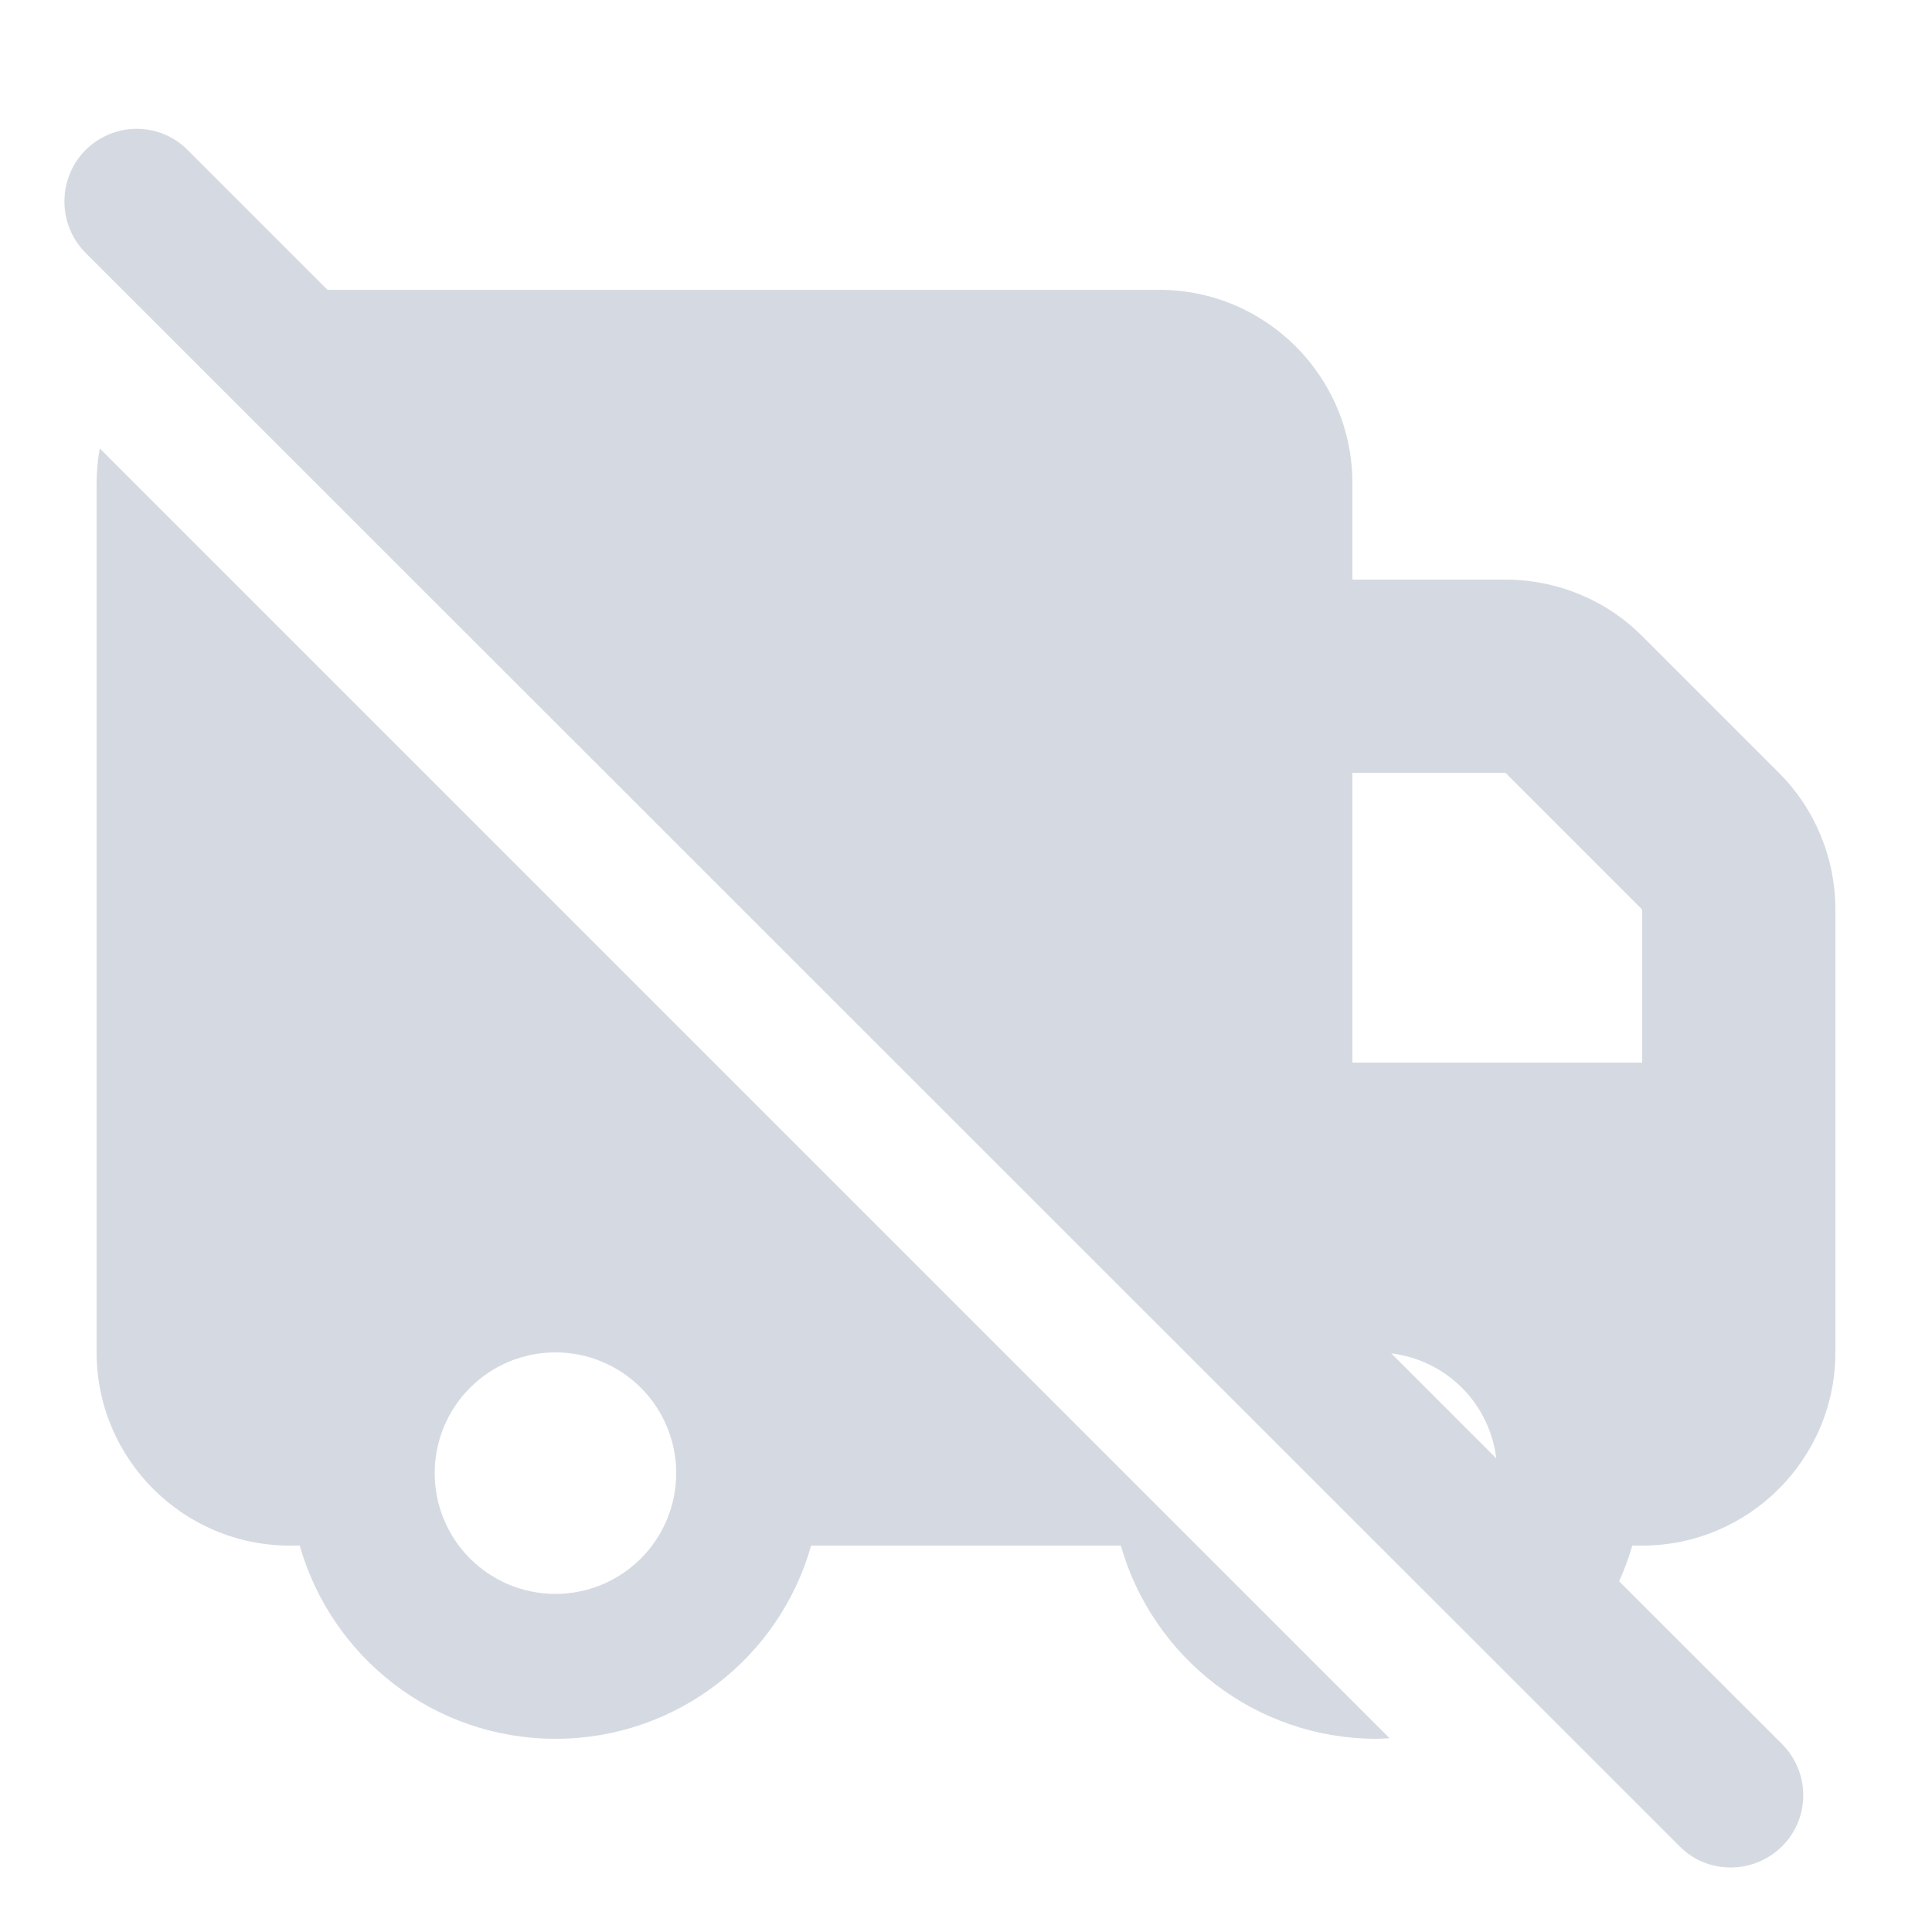
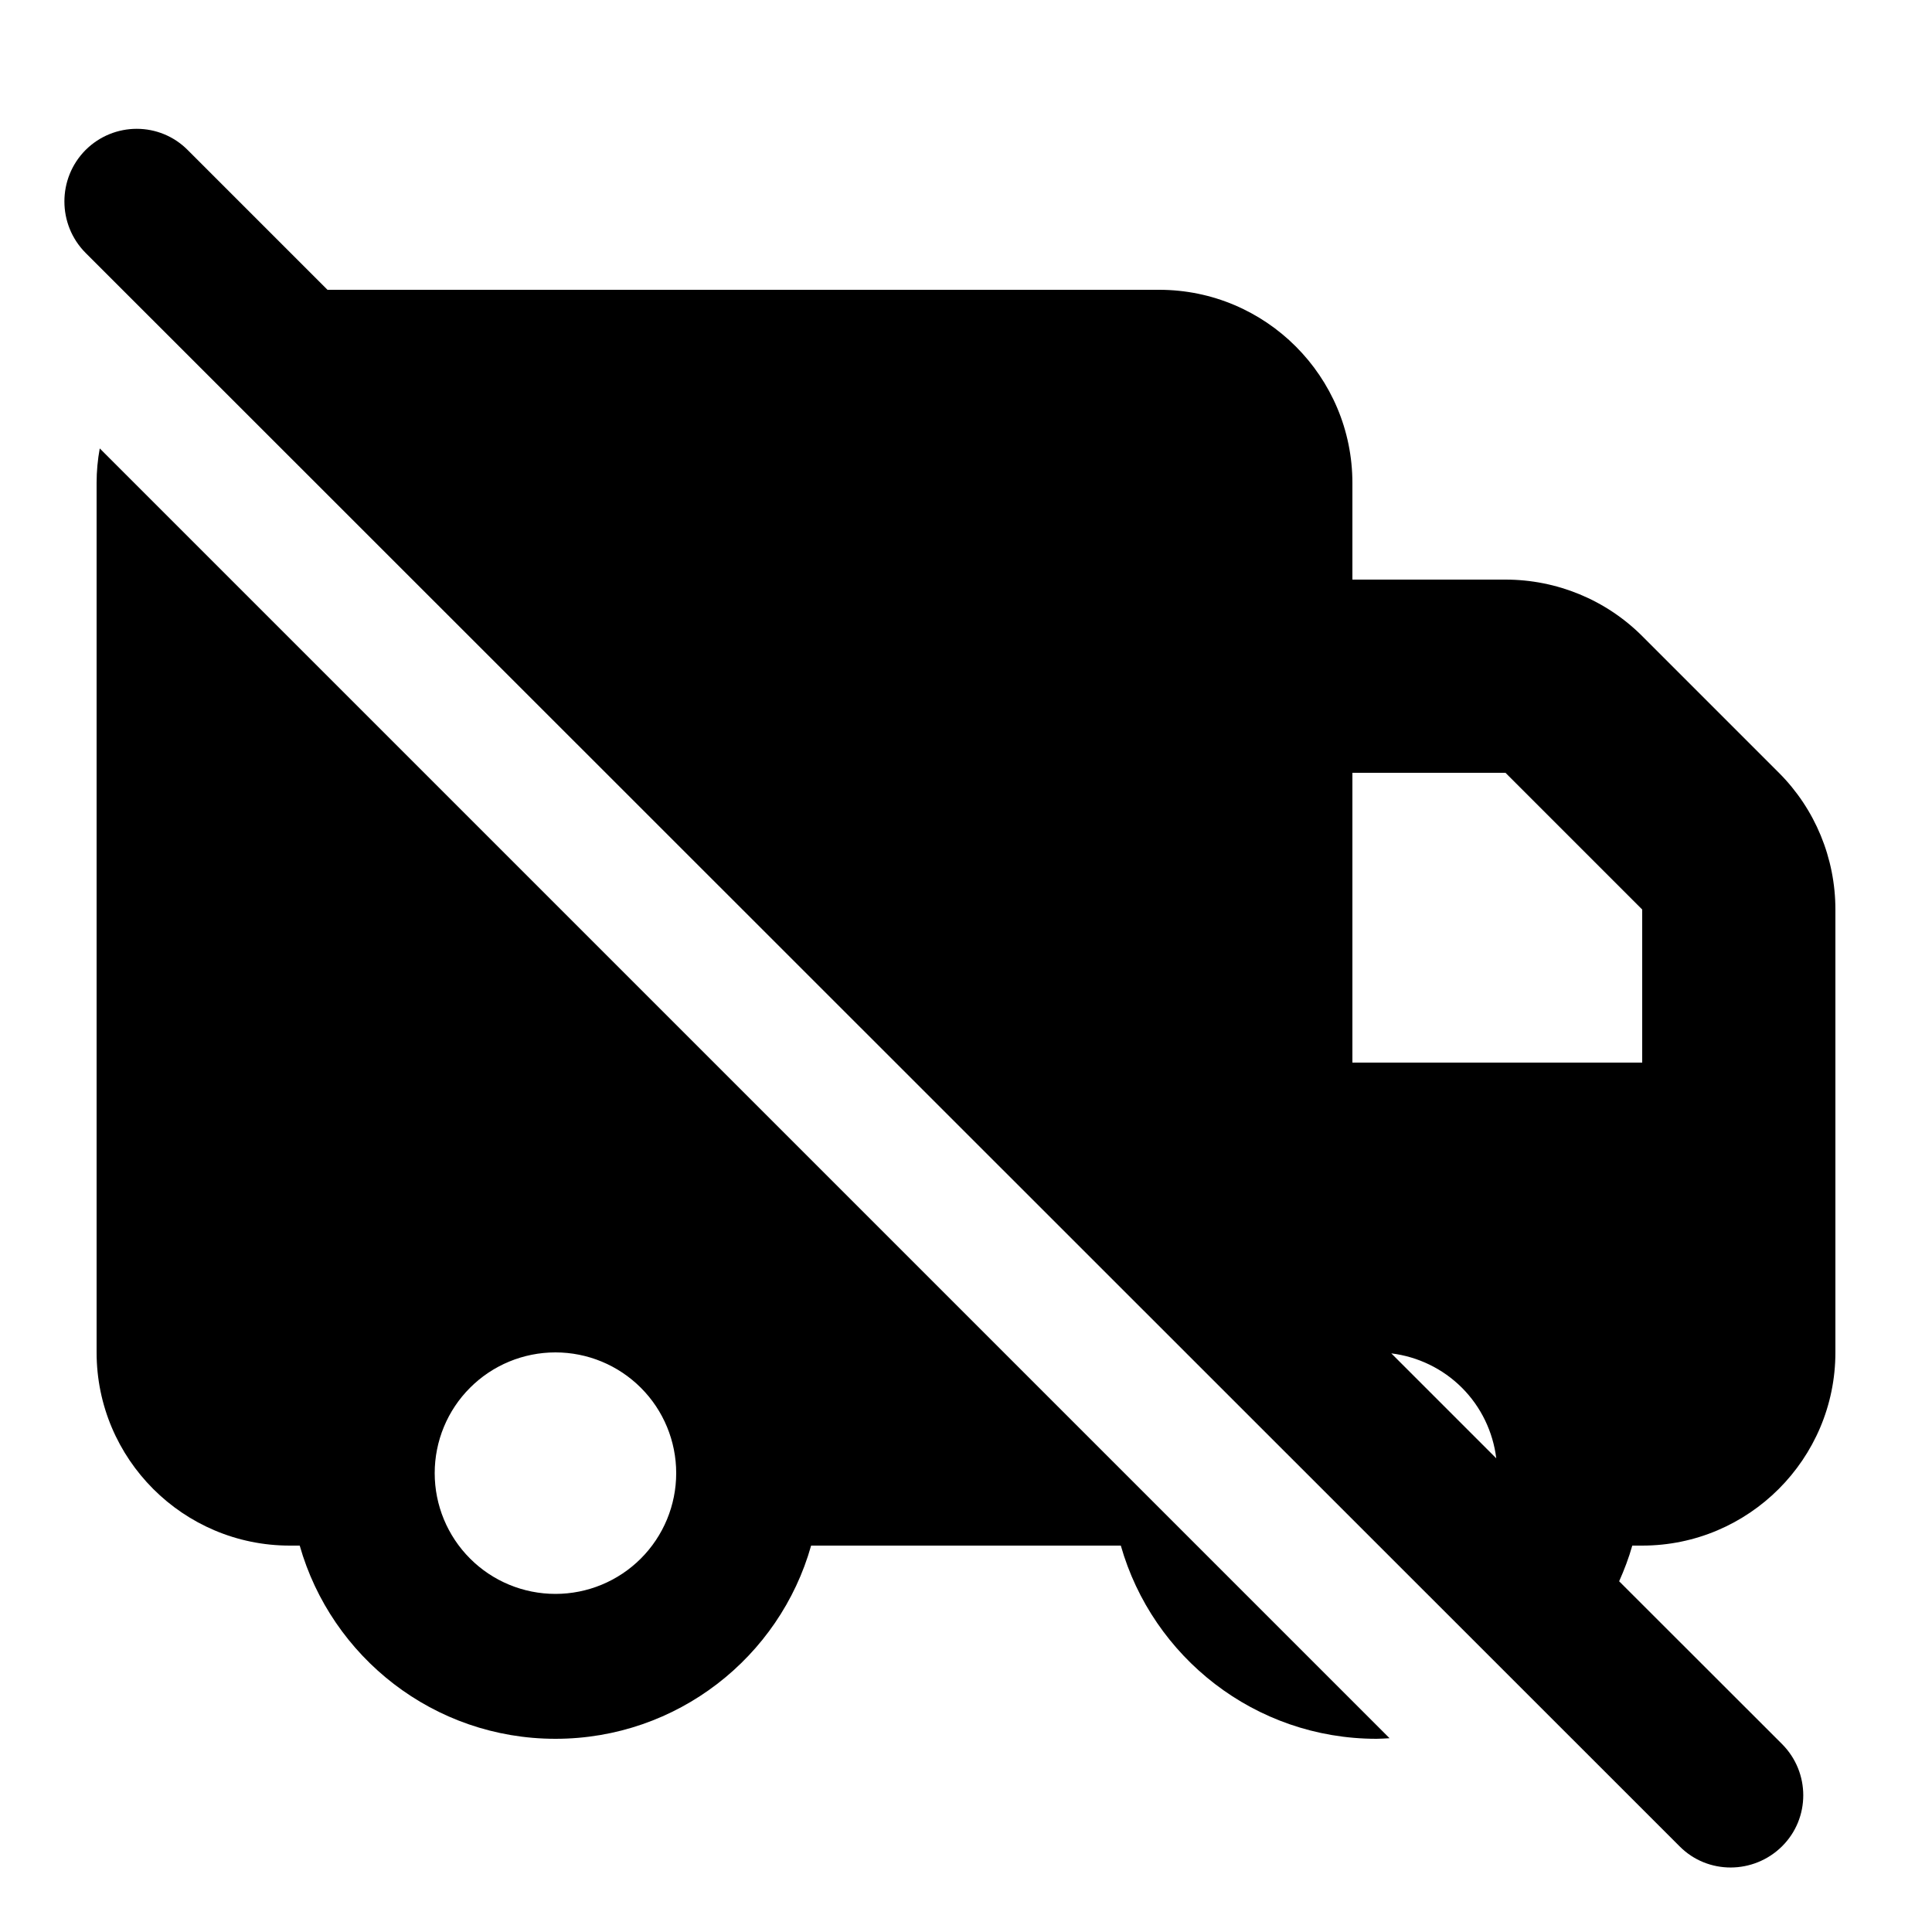
<svg xmlns="http://www.w3.org/2000/svg" width="30" height="30" viewBox="0 0 30 30" fill="none">
-   <path d="M1.327 2.331C1.768 1.89 2.48 1.89 2.916 2.331L5.085 4.5H18C19.654 4.5 21 5.845 21 7.5V9H23.377C24.173 9 24.937 9.314 25.5 9.877L27.623 12C28.185 12.562 28.5 13.326 28.5 14.123V21C28.5 22.655 27.154 24 25.5 24H25.346C25.292 24.191 25.222 24.375 25.142 24.554L27.671 27.081C28.111 27.522 28.111 28.234 27.671 28.67C27.23 29.106 26.517 29.11 26.081 28.67L1.327 3.925C0.891 3.484 0.891 2.772 1.327 2.331ZM21.577 26.991C21.51 26.994 21.443 27 21.375 27C19.486 27 17.896 25.73 17.404 24H12.595C12.108 25.73 10.514 27 8.625 27C6.736 27 5.146 25.73 4.654 24H4.5C2.845 24 1.5 22.655 1.5 21V7.5C1.5 7.317 1.517 7.137 1.549 6.963L21.577 26.991ZM8.625 21C8.128 21 7.65 21.197 7.299 21.549C6.947 21.9 6.75 22.378 6.75 22.875C6.75 23.372 6.947 23.849 7.299 24.201C7.65 24.553 8.127 24.75 8.625 24.75C9.122 24.75 9.599 24.553 9.951 24.201C10.303 23.849 10.5 23.372 10.5 22.875C10.5 22.378 10.303 21.9 9.951 21.549C9.599 21.197 9.122 21 8.625 21ZM23.234 22.645C23.183 22.233 22.998 21.846 22.701 21.549C22.404 21.252 22.017 21.066 21.604 21.015L23.234 22.645ZM21 16.5H25.5V14.123L23.377 12H21V16.5Z" fill="#D5DAE2" />
+   <path d="M1.327 2.331C1.768 1.89 2.48 1.89 2.916 2.331L5.085 4.5H18C19.654 4.5 21 5.845 21 7.5V9H23.377C24.173 9 24.937 9.314 25.5 9.877L27.623 12C28.185 12.562 28.5 13.326 28.5 14.123V21C28.5 22.655 27.154 24 25.5 24H25.346C25.292 24.191 25.222 24.375 25.142 24.554L27.671 27.081C28.111 27.522 28.111 28.234 27.671 28.67C27.23 29.106 26.517 29.11 26.081 28.67L1.327 3.925C0.891 3.484 0.891 2.772 1.327 2.331ZM21.577 26.991C21.51 26.994 21.443 27 21.375 27C19.486 27 17.896 25.73 17.404 24H12.595C12.108 25.73 10.514 27 8.625 27C6.736 27 5.146 25.73 4.654 24H4.5C2.845 24 1.5 22.655 1.5 21V7.5C1.5 7.317 1.517 7.137 1.549 6.963L21.577 26.991ZM8.625 21C8.128 21 7.65 21.197 7.299 21.549C6.947 21.9 6.75 22.378 6.75 22.875C6.75 23.372 6.947 23.849 7.299 24.201C7.65 24.553 8.127 24.75 8.625 24.75C9.122 24.75 9.599 24.553 9.951 24.201C10.303 23.849 10.5 23.372 10.5 22.875C10.5 22.378 10.303 21.9 9.951 21.549C9.599 21.197 9.122 21 8.625 21ZM23.234 22.645C23.183 22.233 22.998 21.846 22.701 21.549C22.404 21.252 22.017 21.066 21.604 21.015L23.234 22.645ZM21 16.5H25.5V14.123L23.377 12H21V16.5Z" fill="currentColor" />
</svg>
